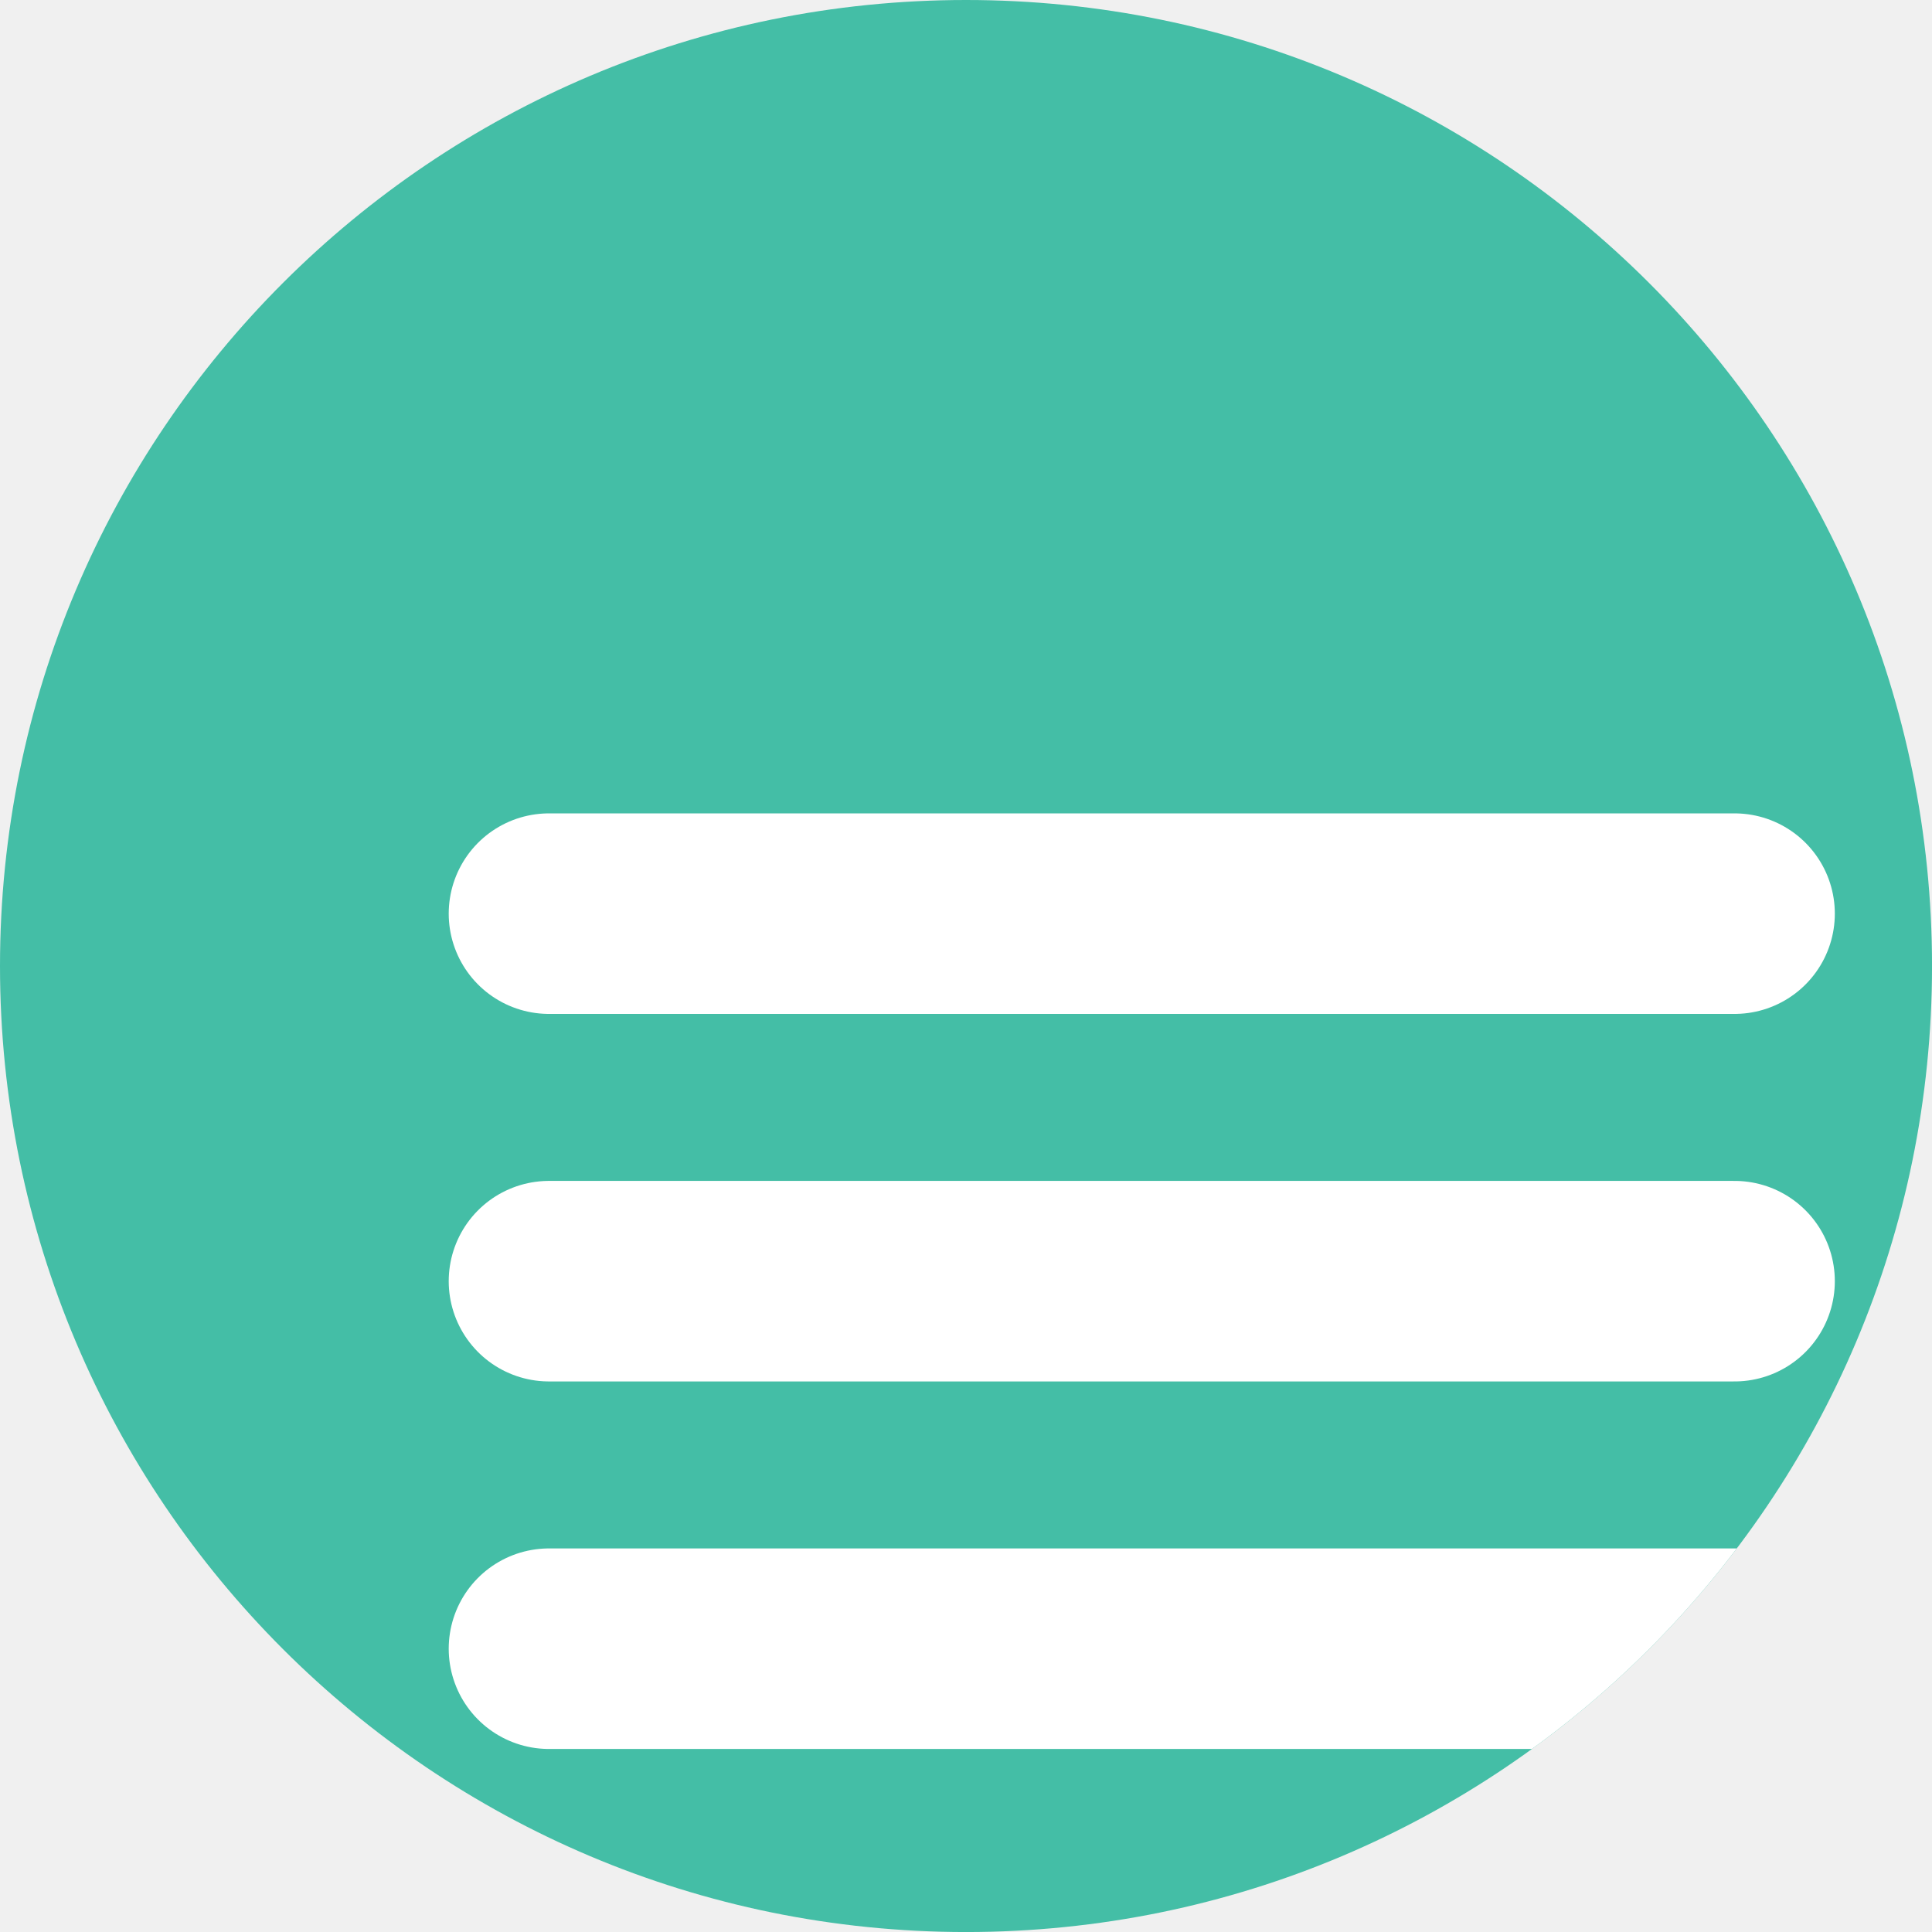
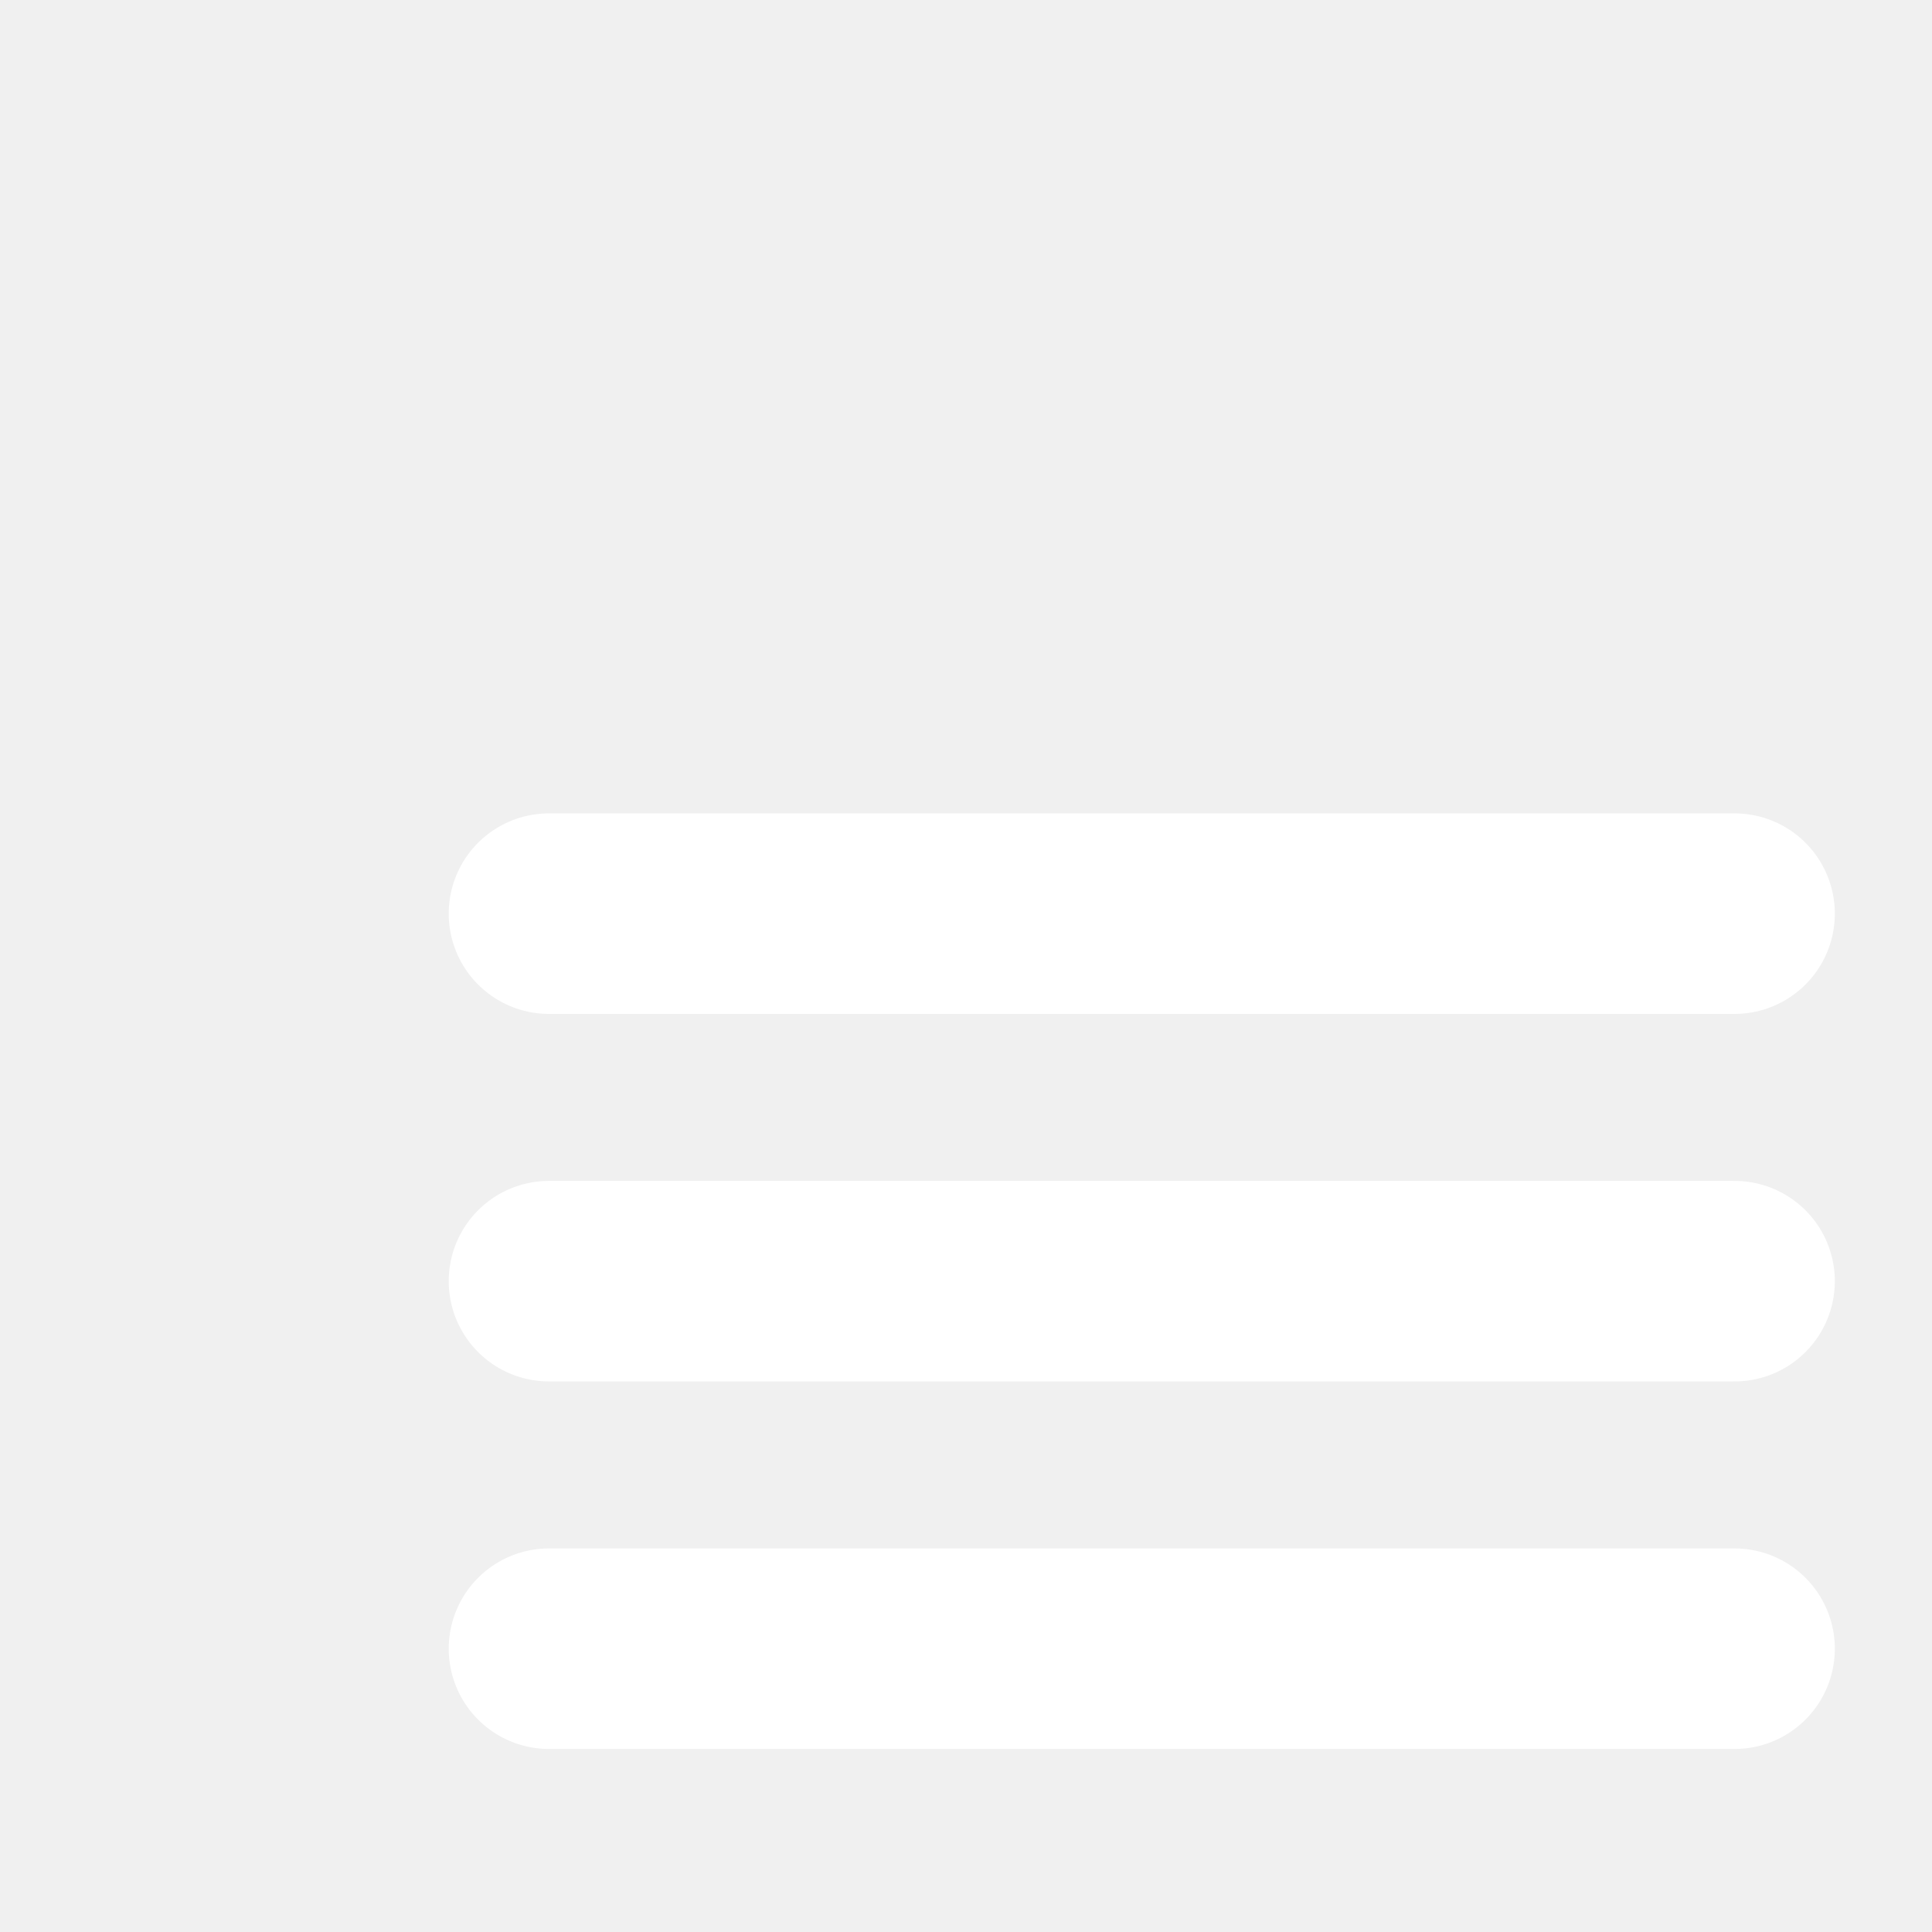
- <svg xmlns="http://www.w3.org/2000/svg" xmlns:xlink="http://www.w3.org/1999/xlink" version="1.1" id="Layer_1" x="0px" y="0px" viewBox="0 0 67.439 67.439" enable-background="new 0 0 67.439 67.439" xml:space="preserve">
+ <svg xmlns="http://www.w3.org/2000/svg" version="1.1" id="Layer_1" x="0px" y="0px" viewBox="0 0 67.439 67.439" enable-background="new 0 0 67.439 67.439" xml:space="preserve">
  <g>
-     <defs>
-       <circle id="SVGID_1_" cx="33.72" cy="33.72" r="33.72" />
-     </defs>
-     <clipPath id="SVGID_2_">
-       <use xlink:href="#SVGID_1_" overflow="visible" />
-     </clipPath>
-     <circle clip-path="url(#SVGID_2_)" fill="#44BEA6" cx="33.72" cy="33.72" r="33.72" />
-     <line clip-path="url(#SVGID_2_)" fill="#94D4CE" stroke="#FFFFFF" stroke-width="7" stroke-linecap="round" stroke-miterlimit="10" x1="19.163" y1="31.892" x2="60.547" y2="31.892" />
-     <line clip-path="url(#SVGID_2_)" fill="#94D4CE" stroke="#FFFFFF" stroke-width="7" stroke-linecap="round" stroke-miterlimit="10" x1="19.163" y1="44.721" x2="60.547" y2="44.721" />
-     <line clip-path="url(#SVGID_2_)" fill="#94D4CE" stroke="#FFFFFF" stroke-width="7" stroke-linecap="round" stroke-miterlimit="10" x1="19.163" y1="57.55" x2="60.547" y2="57.55" />
+     <line fill="#94D4CE" stroke="#FFFFFF" stroke-width="7" stroke-linecap="round" stroke-miterlimit="10" x1="19.163" y1="31.892" x2="60.547" y2="31.892" />
+     <line fill="#94D4CE" stroke="#FFFFFF" stroke-width="7" stroke-linecap="round" stroke-miterlimit="10" x1="19.163" y1="44.721" x2="60.547" y2="44.721" />
+     <line fill="#94D4CE" stroke="#FFFFFF" stroke-width="7" stroke-linecap="round" stroke-miterlimit="10" x1="19.163" y1="57.55" x2="60.547" y2="57.55" />
  </g>
</svg>
